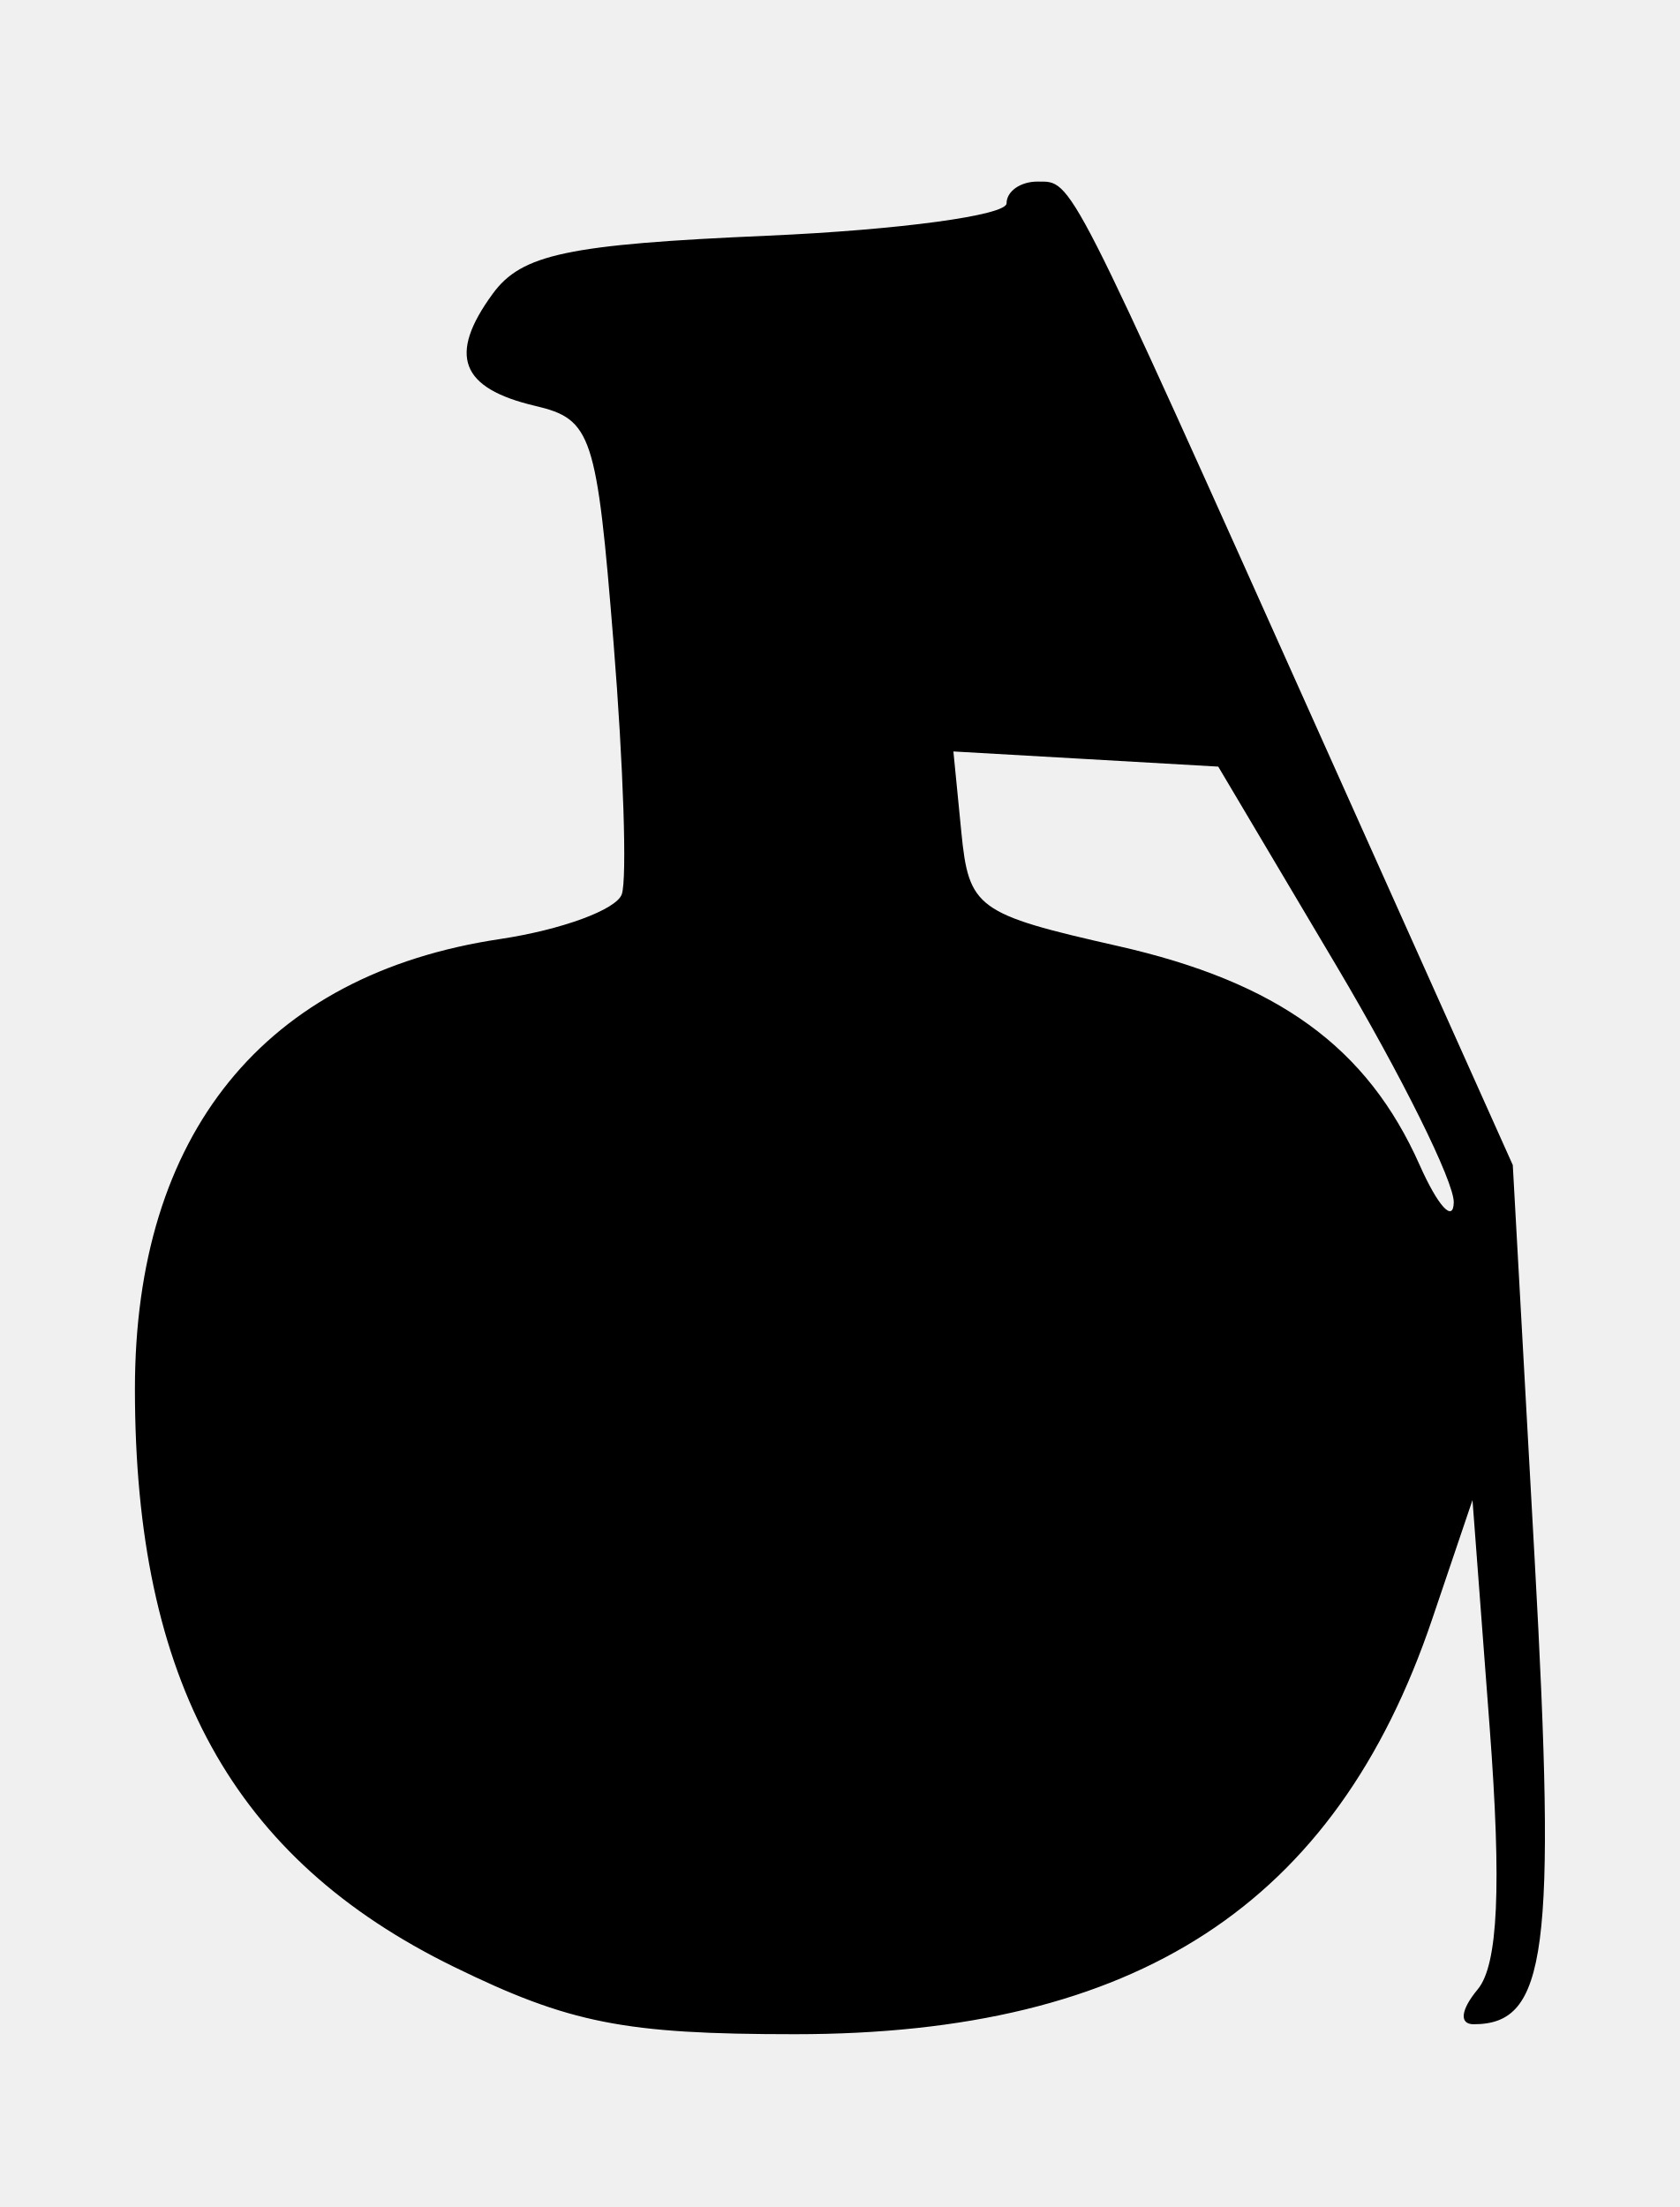
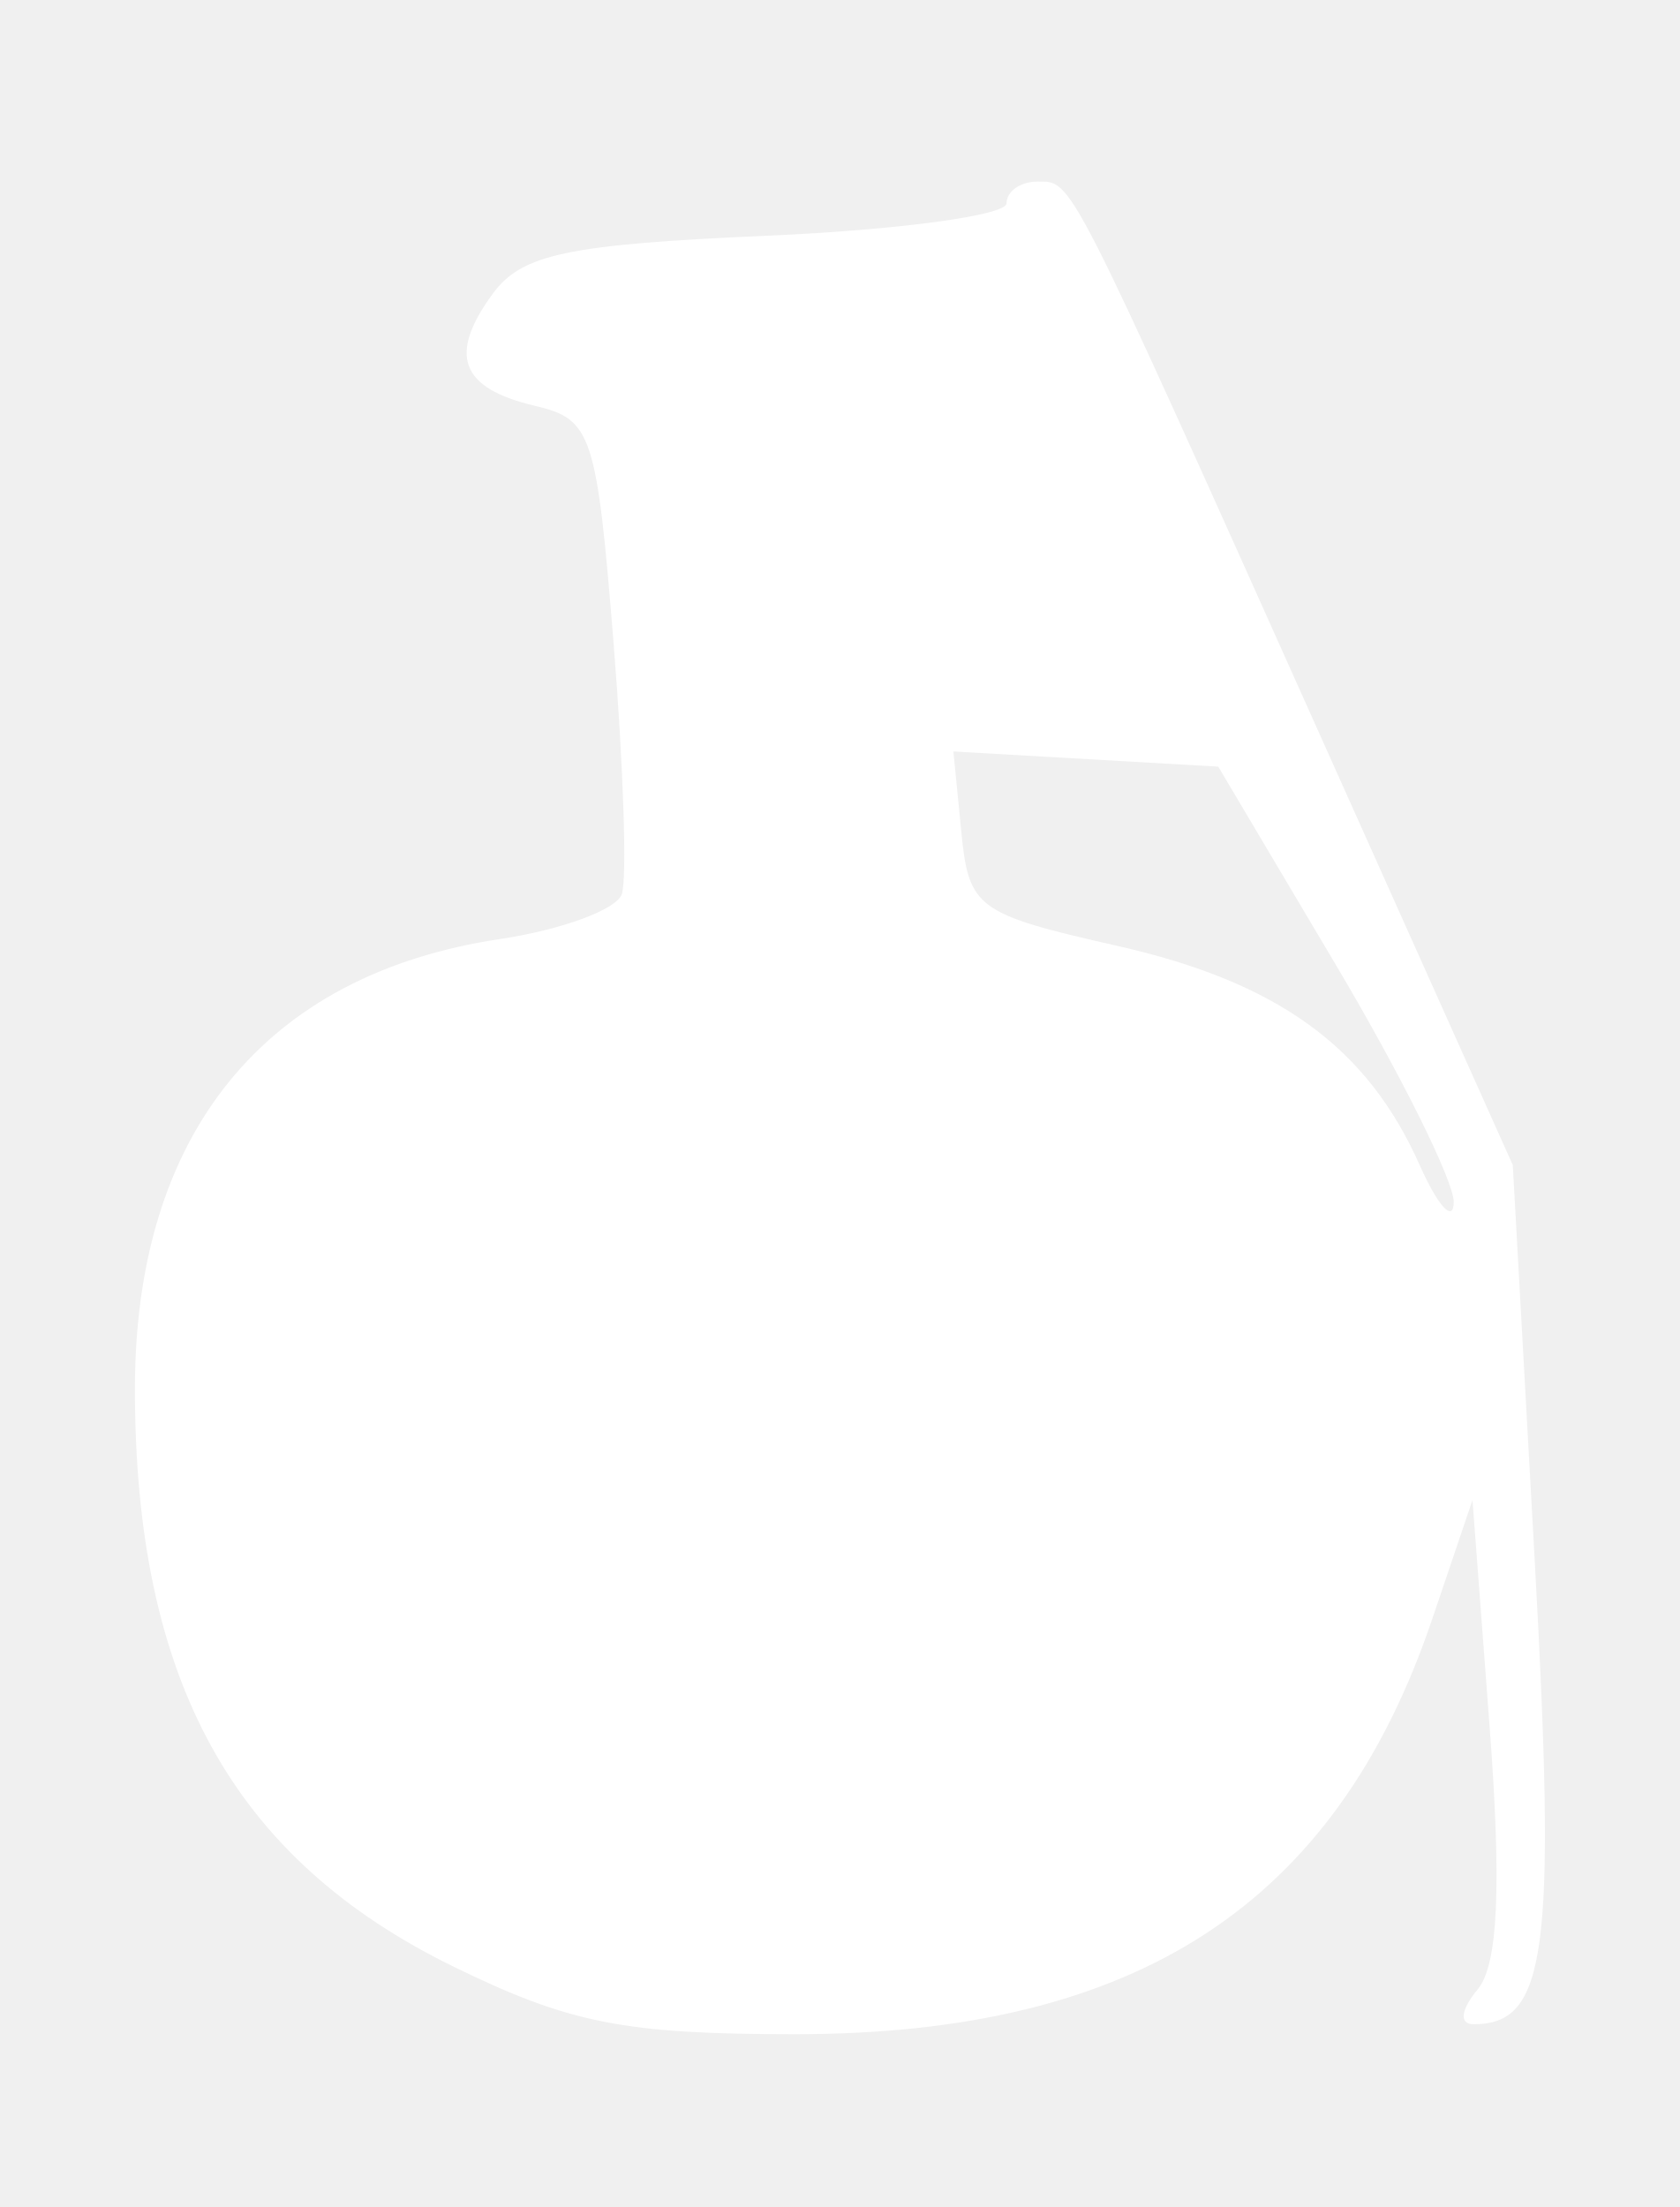
- <svg xmlns="http://www.w3.org/2000/svg" viewBox="0 0 14.98 19.683">
+ <svg xmlns="http://www.w3.org/2000/svg" fill="white" viewBox="0 0 14.98 19.683">
  <g transform="translate(-97.587 -164.03)">
    <g transform="matrix(.2221 0 0 .2221 93.682 157.43)">
      <path d="m58 37.881c0 0.484-4.328 1.07-9.618 1.301-8.009 0.35-9.852 0.74-11.014 2.329-1.806 2.471-1.304 3.796 1.706 4.504 2.273 0.534 2.471 1.134 3.146 9.528 0.397 4.926 0.545 9.463 0.33 10.082-0.215 0.618-2.419 1.428-4.897 1.8-9.454 1.417-14.653 7.828-14.653 18.066 0 11.72 3.942 18.866 12.798 23.198 4.647 2.274 6.856 2.711 13.702 2.711 13.721 0 21.708-5.199 25.586-16.654l1.623-4.795 0.689 9.12c0.482 6.392 0.34 9.54-0.477 10.525-0.686 0.825-0.754 1.404-0.166 1.404 2.944 0 3.325-2.896 2.451-18.654l-0.879-15.846-7.62-17c-10.321-23.026-10.045-22.483-11.457-22.492-0.687-4e-3 -1.25 0.388-1.25 0.873m-1.817 25.241c0.301 3.067 0.621 3.3 6.279 4.58 6.431 1.454 10.019 4.057 12.126 8.798 0.734 1.65 1.35 2.325 1.369 1.5s-2.101-5.1-4.711-9.5l-4.746-8-5.317-0.305-5.318-0.304 0.318 3.231" fill-rule="evenodd" />
    </g>
  </g>
</svg>
